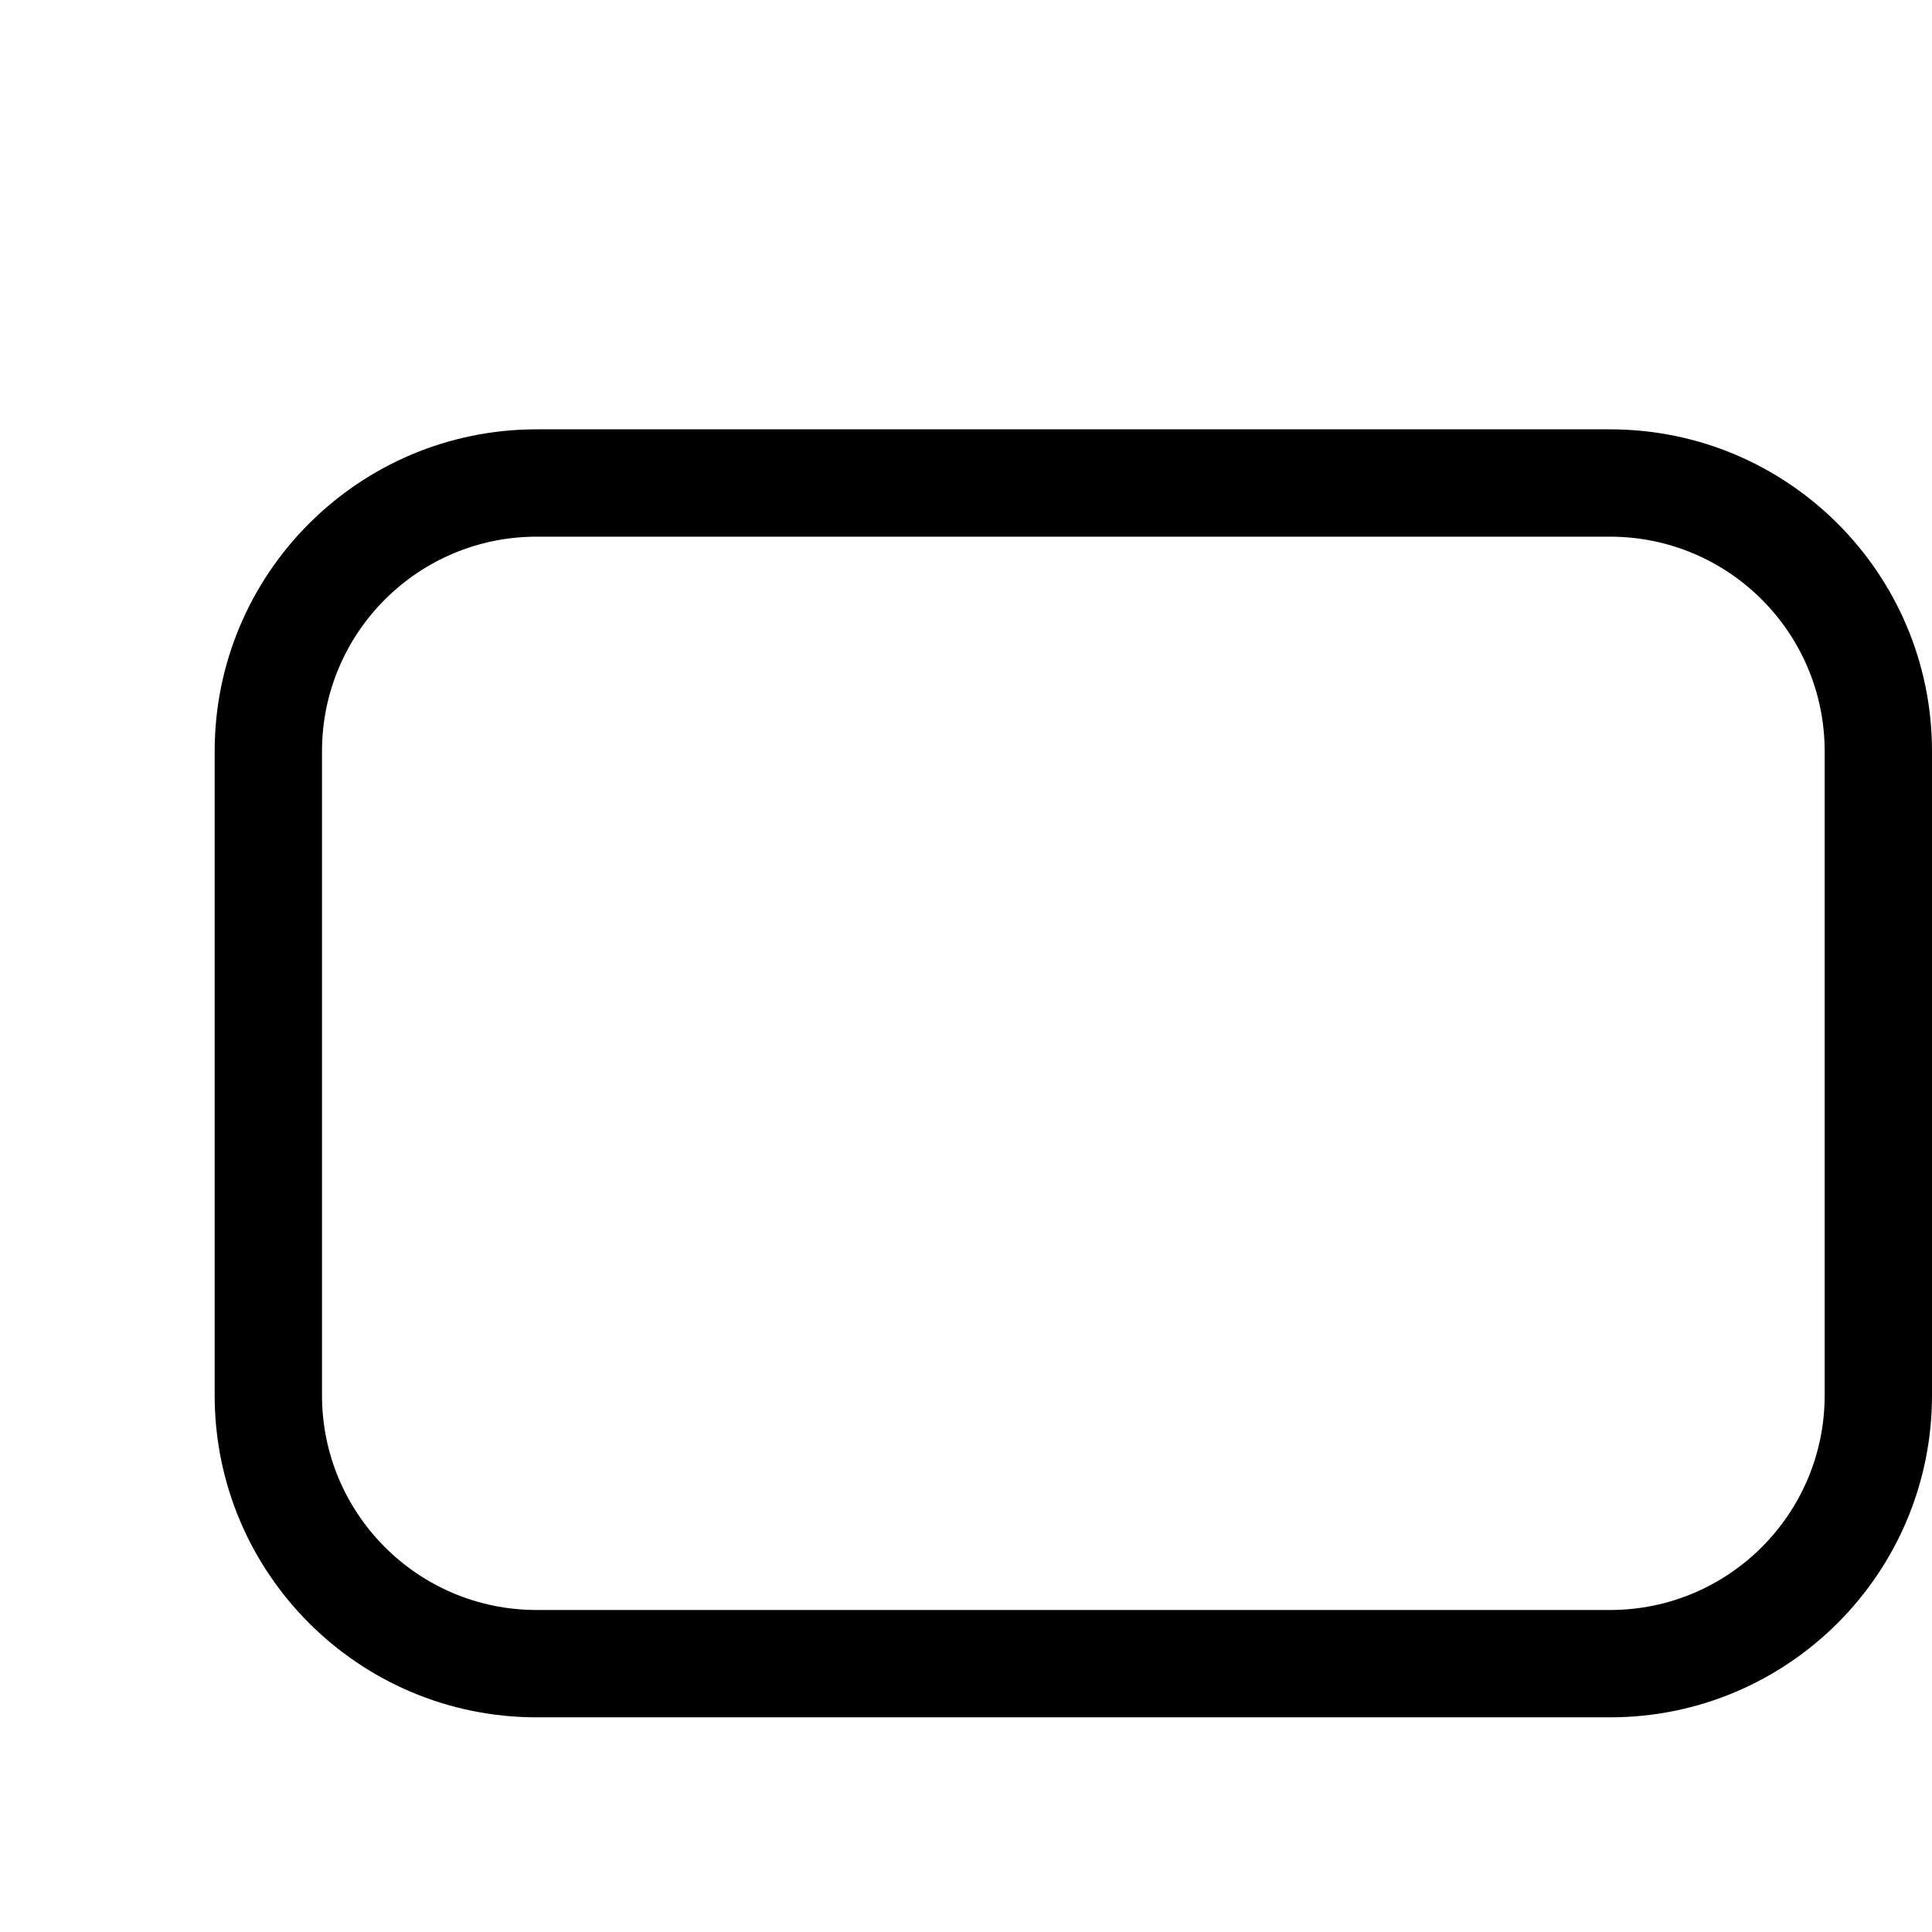
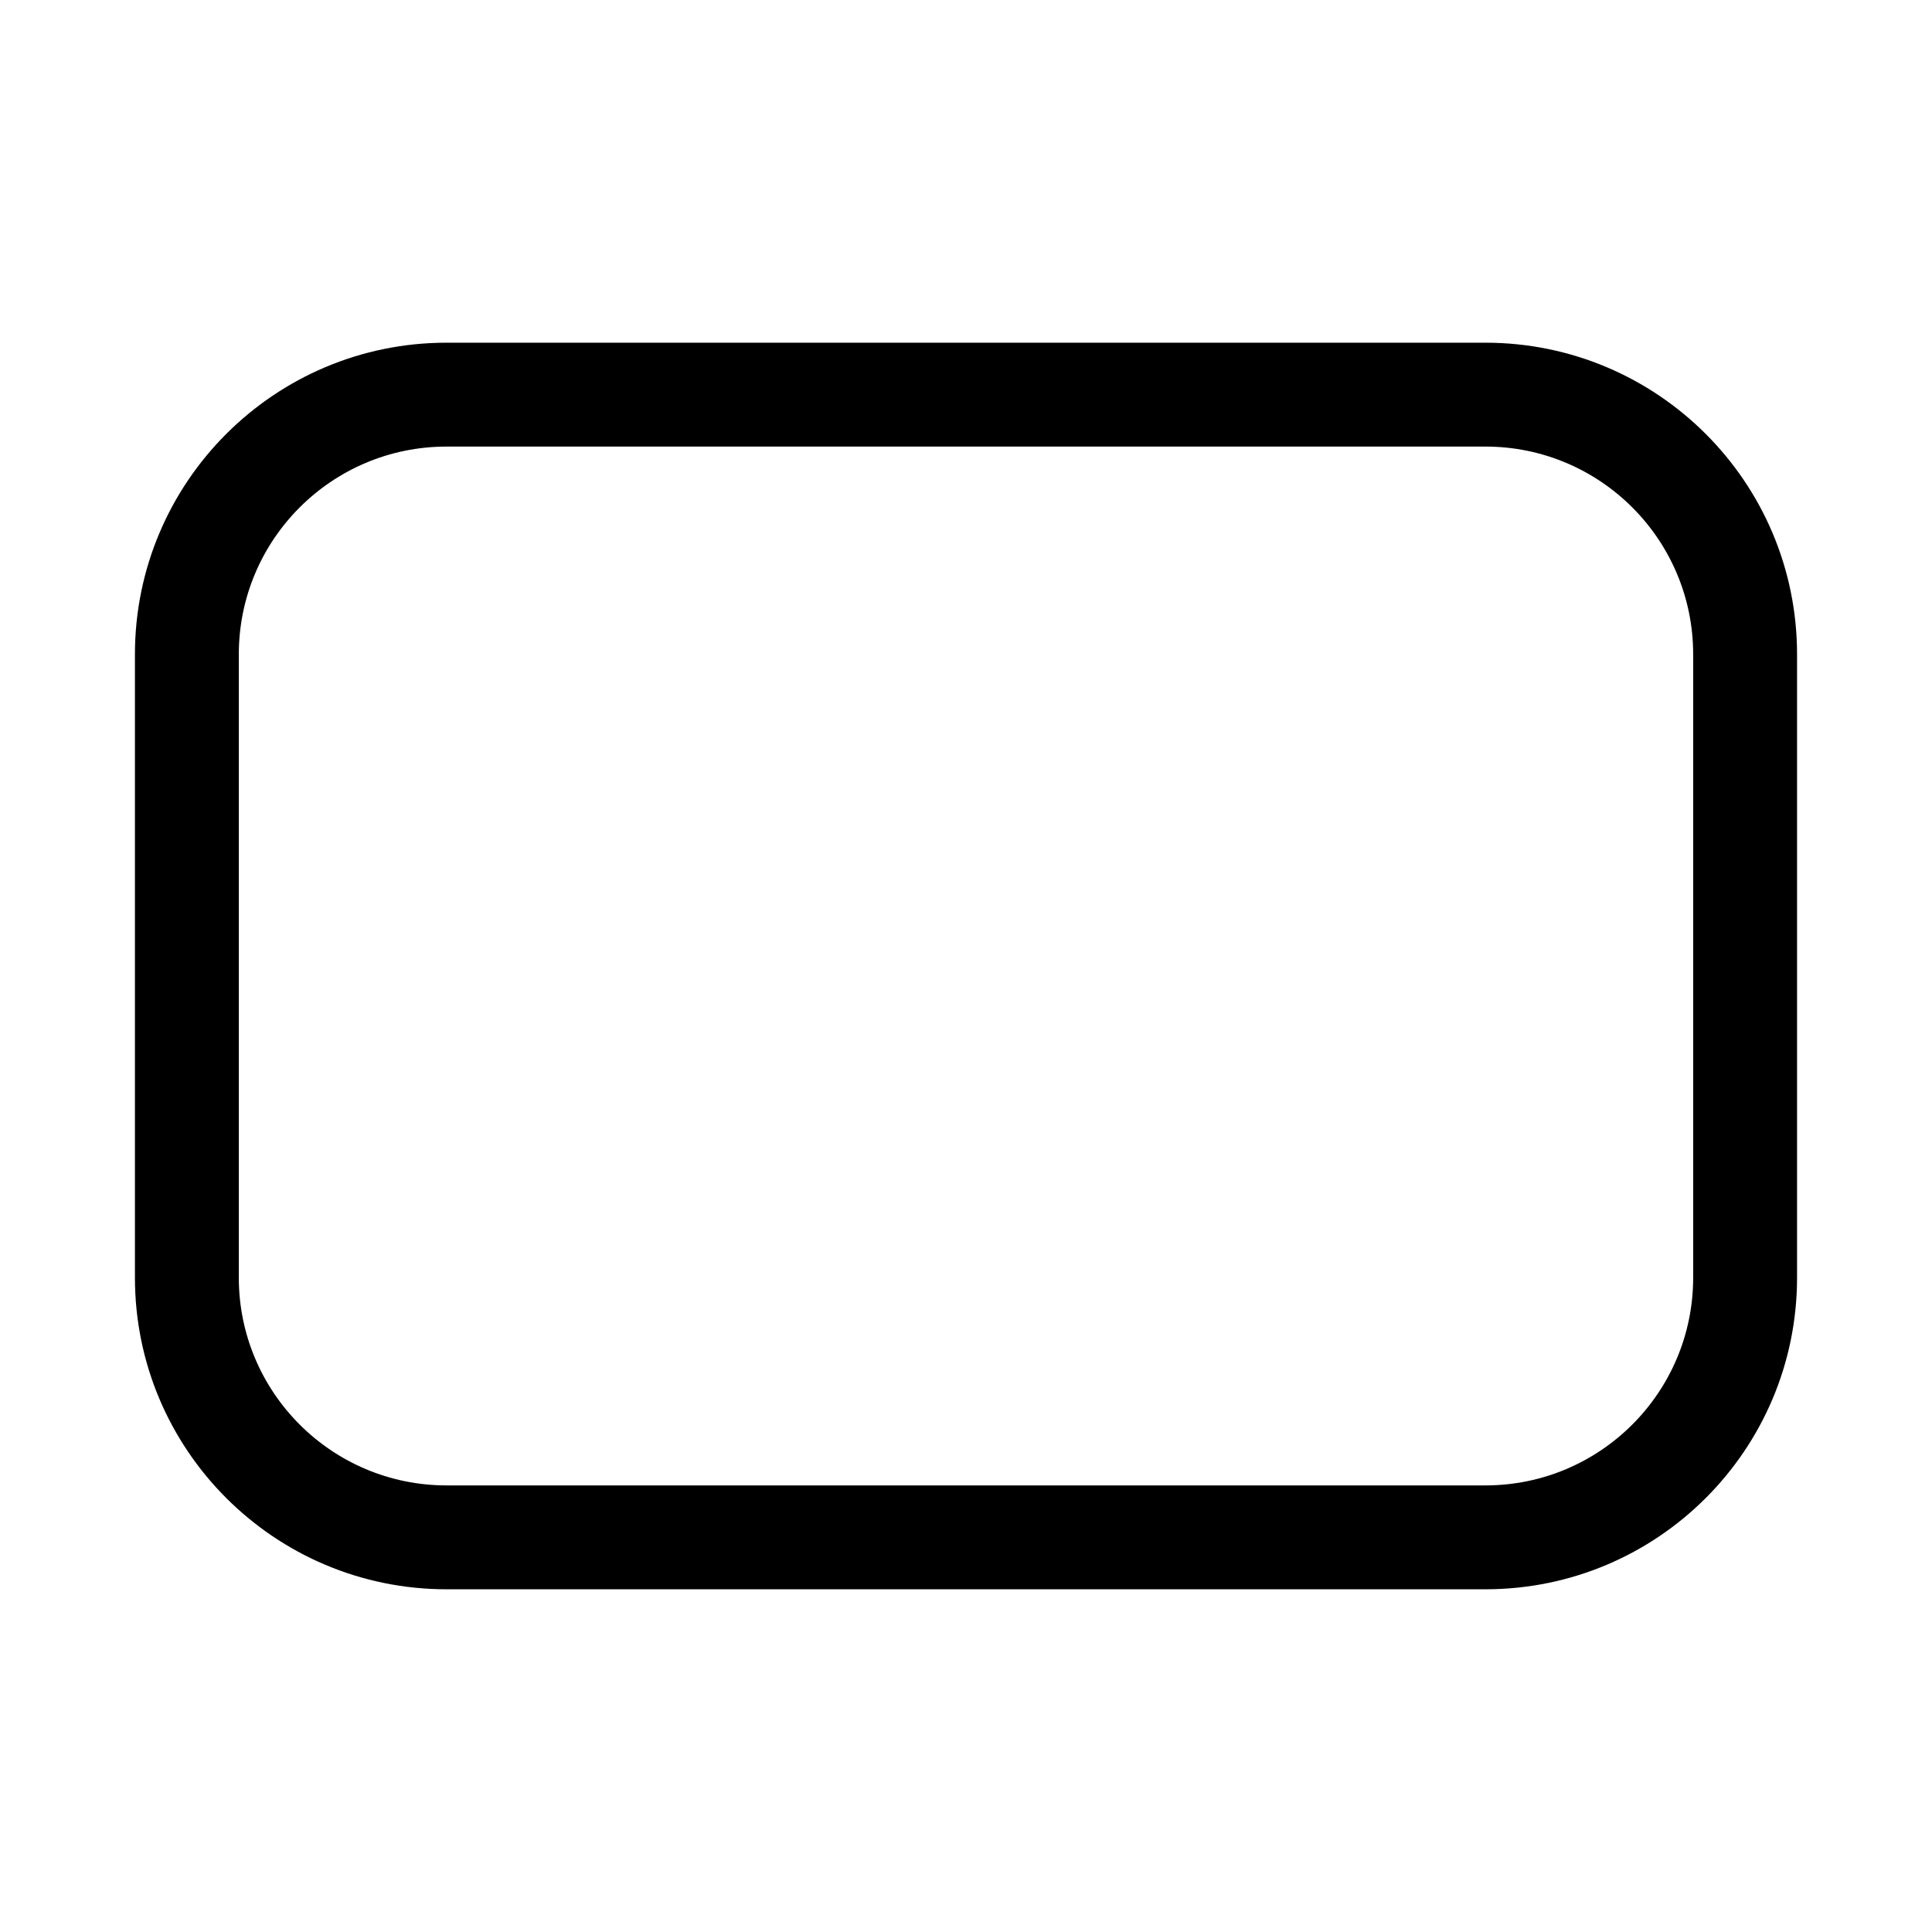
- <svg xmlns="http://www.w3.org/2000/svg" width="36" height="36" viewBox="0 0 18 18">
-   <g fill="none">
-     <path d="M2 7a3 3 0 0 1 3-3h10a3 3 0 0 1 3 3v6a3 3 0 0 1-3 3H5a3 3 0 0 1-3-3V7zm3-2a2 2 0 0 0-2 2v6a2 2 0 0 0 2 2h10a2 2 0 0 0 2-2V7a2 2 0 0 0-2-2H5z" fill="currentColor" />
+ <svg xmlns="http://www.w3.org/2000/svg" width="72" height="72" version="1.1" viewBox="0 0 72 72">
+   <g transform="matrix(3.8714 0 0 3.8714 -2.7143 -2.7143)" fill="none" stroke-width=".517">
+     <path d="m2 7a3 3 0 0 1 3-3h10a3 3 0 0 1 3 3v6a3 3 0 0 1-3 3h-10a3 3 0 0 1-3-3zm3-2a2 2 0 0 0-2 2v6a2 2 0 0 0 2 2h10a2 2 0 0 0 2-2v-6a2 2 0 0 0-2-2z" fill="currentColor" stroke-width=".267" />
  </g>
</svg>
